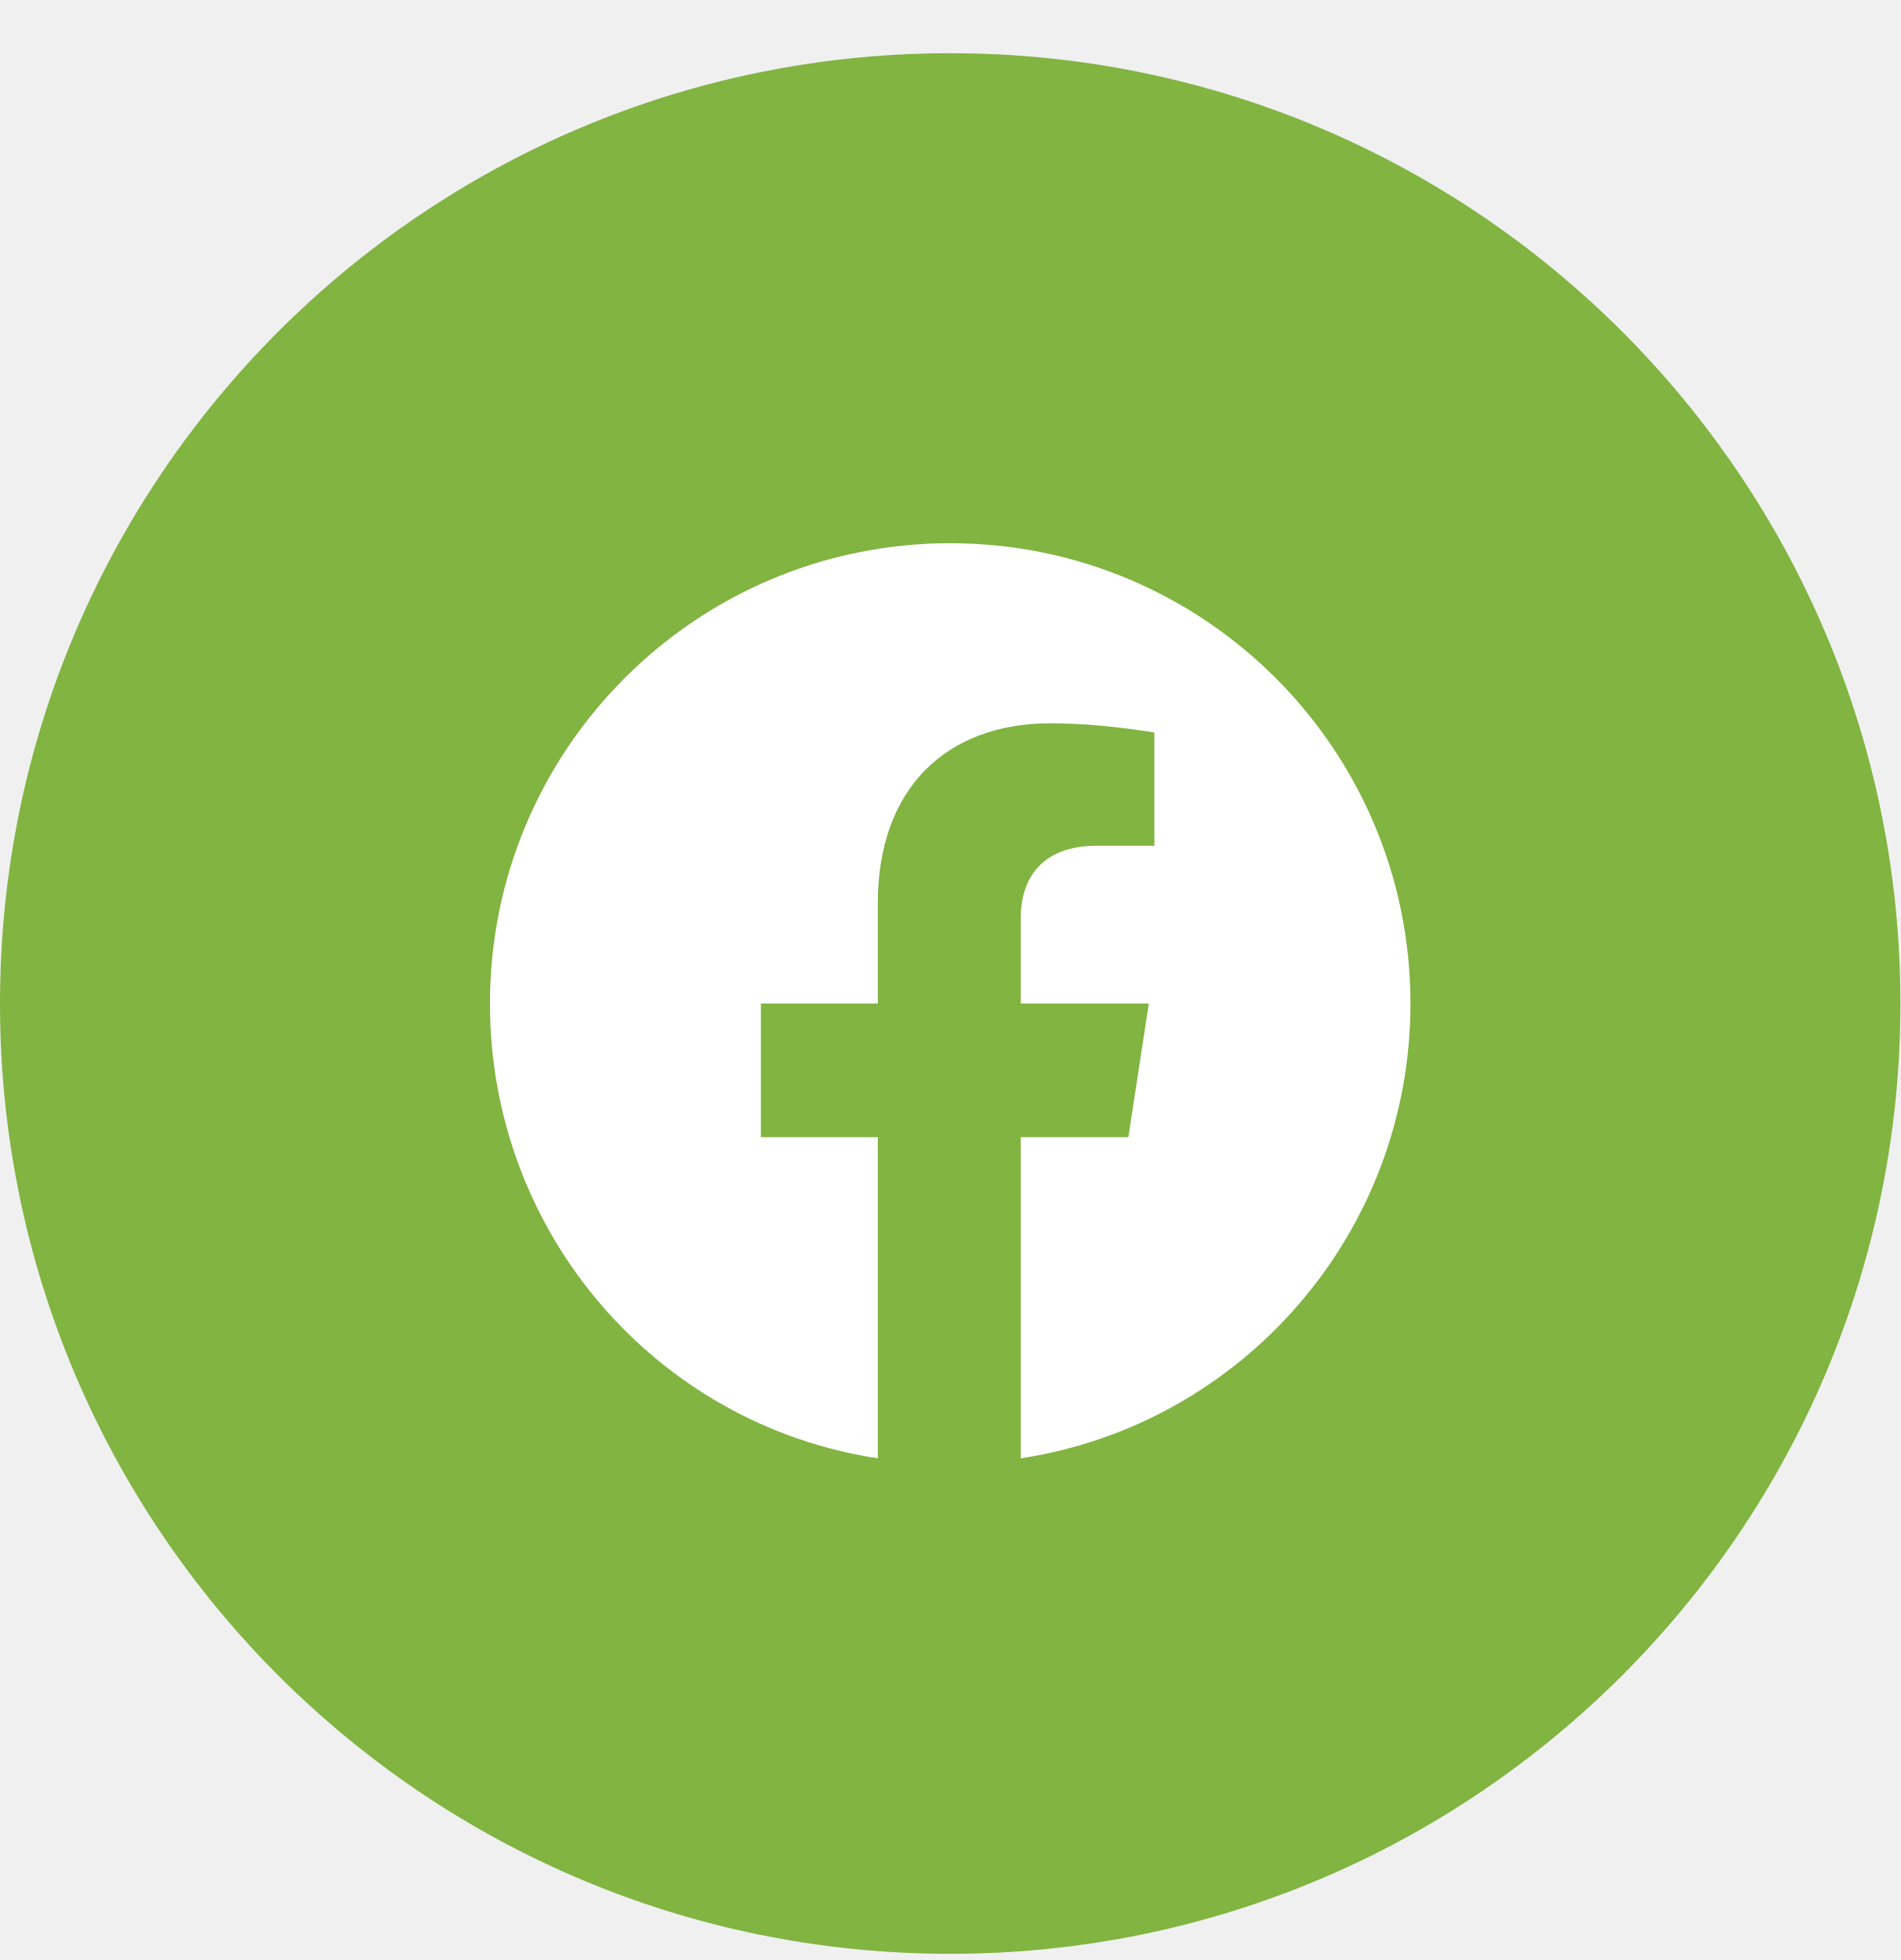
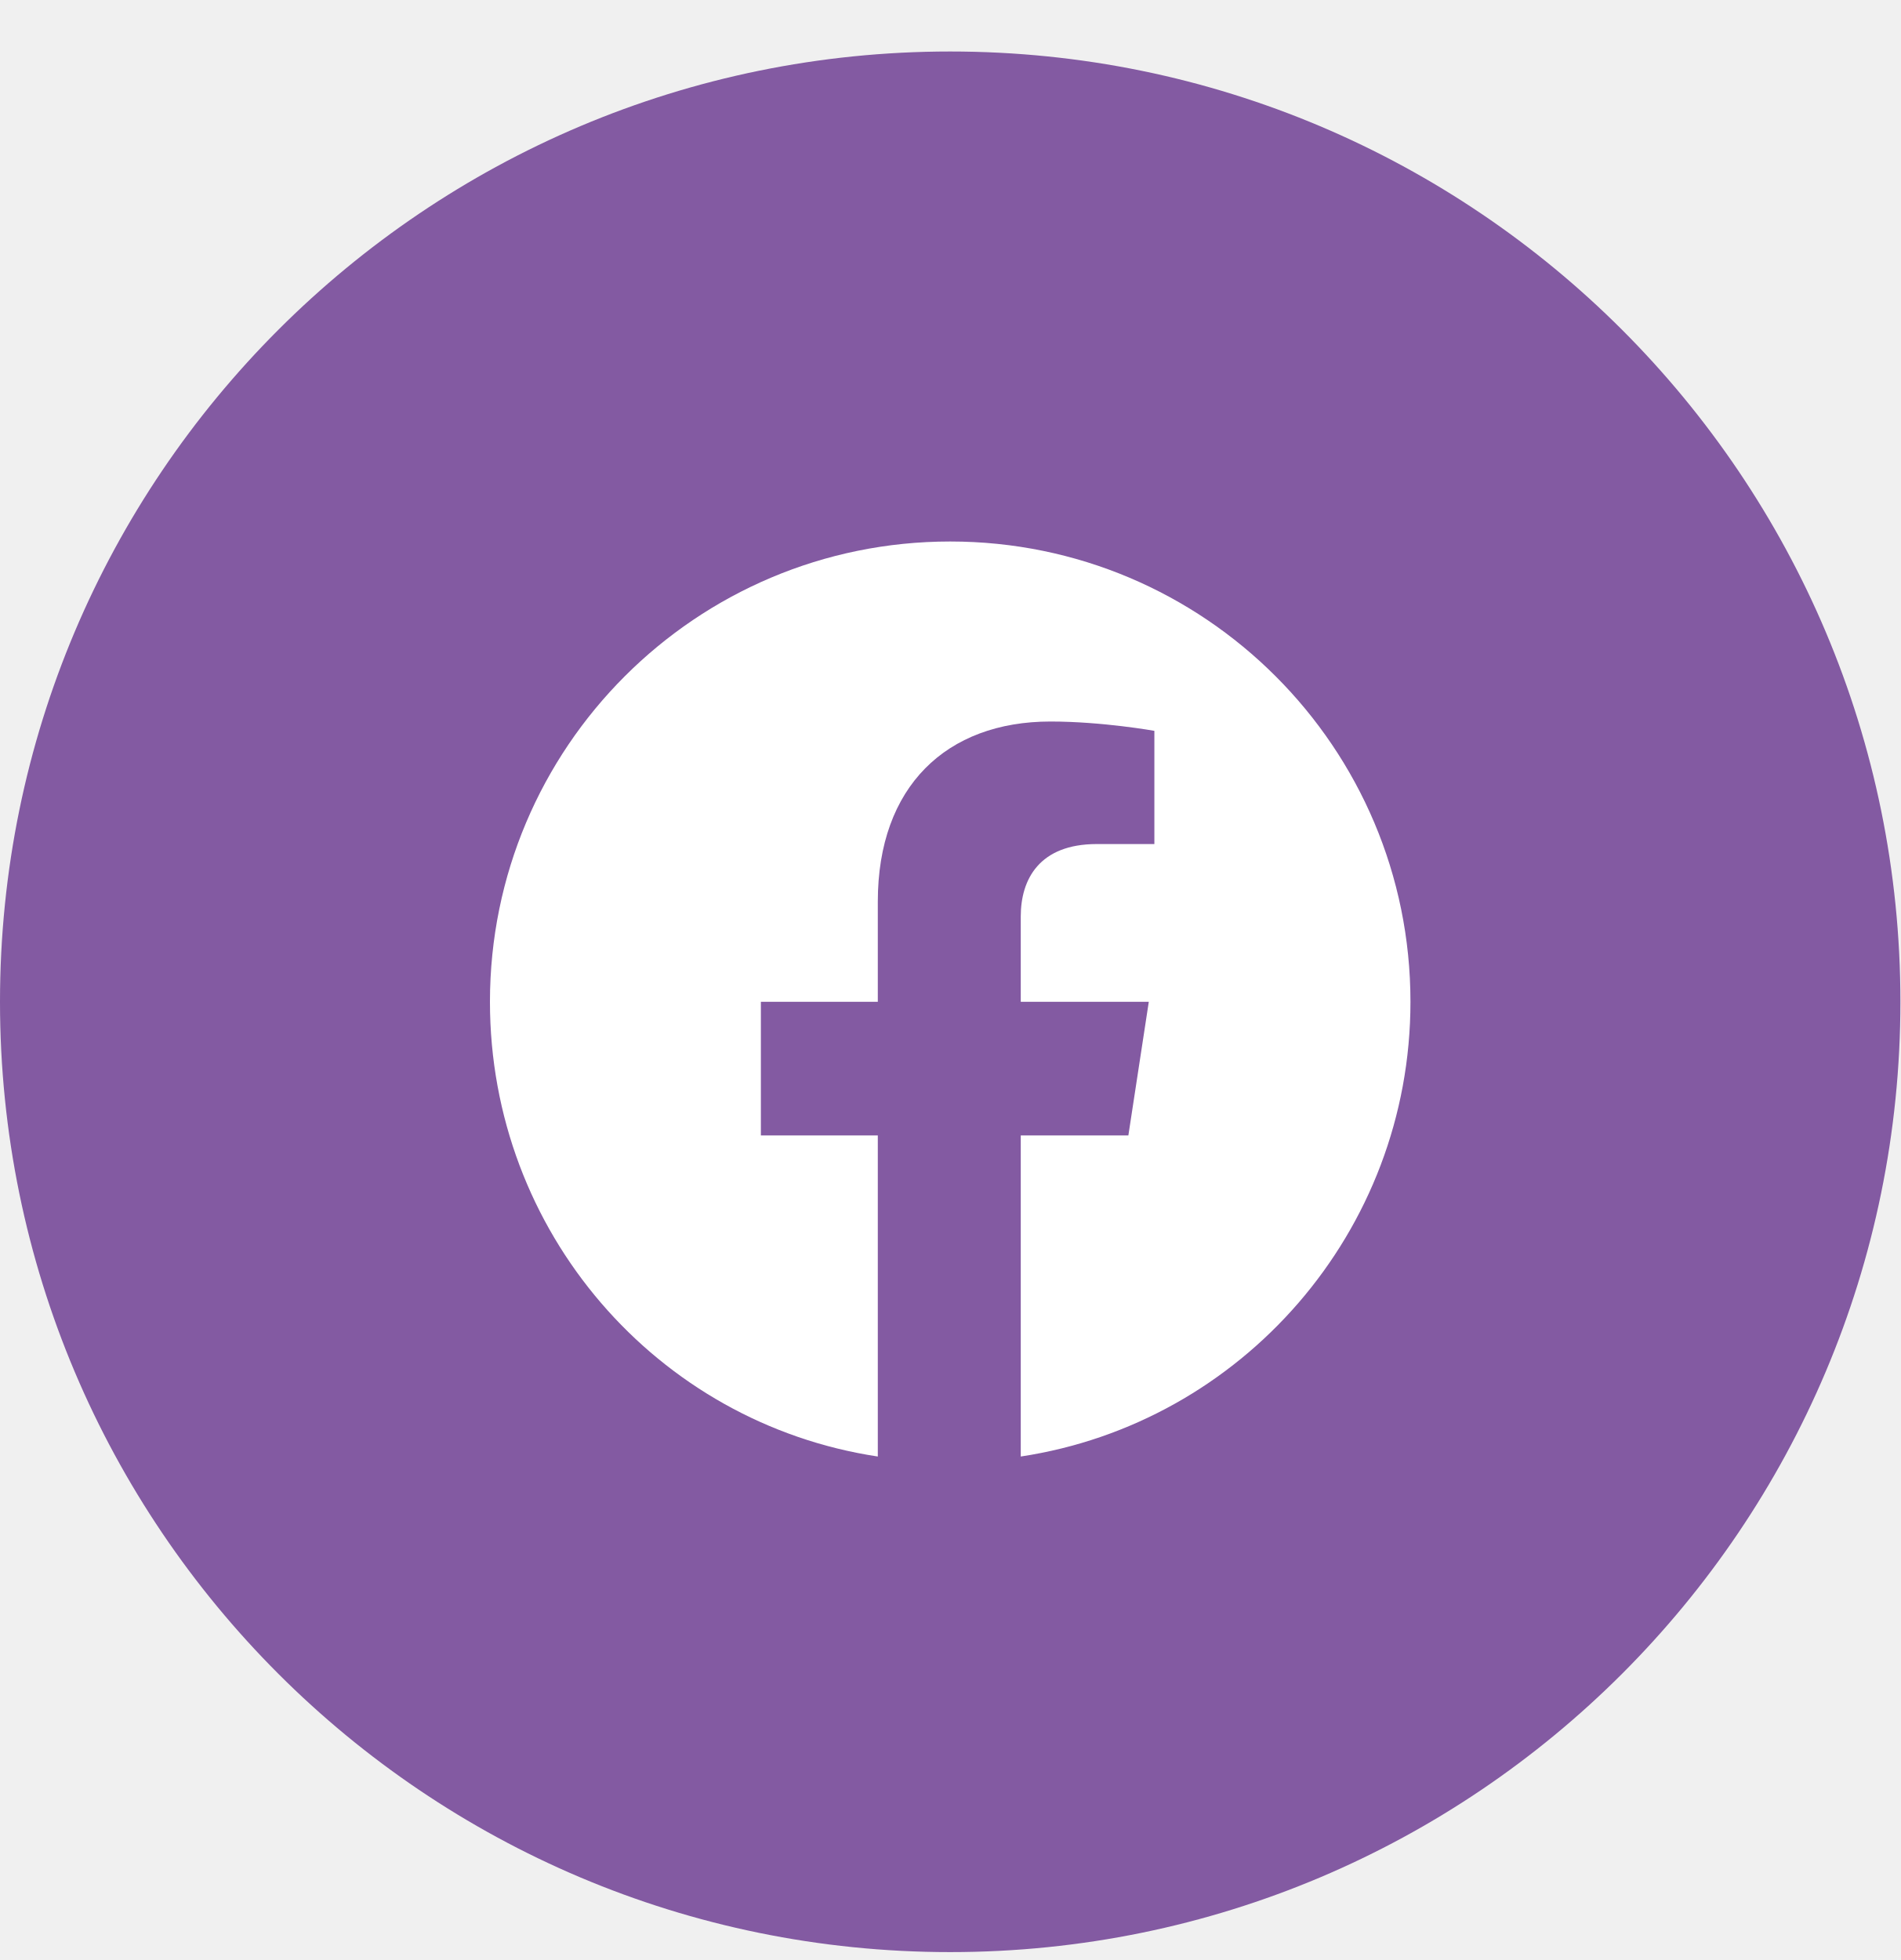
<svg xmlns="http://www.w3.org/2000/svg" width="32" height="33" viewBox="0 0 32 33" fill="none">
-   <rect y="0.896" width="32" height="32" rx="16" fill="#81B441" />
-   <path d="M23.75 16.896C23.75 20.771 20.906 23.99 17.188 24.553V19.146H19L19.344 16.896H17.188V15.459C17.188 14.834 17.5 14.24 18.469 14.24H19.438V12.334C19.438 12.334 18.562 12.178 17.688 12.178C15.938 12.178 14.781 13.271 14.781 15.209V16.896H12.812V19.146H14.781V24.553C11.062 23.99 8.25 20.771 8.25 16.896C8.25 12.615 11.719 9.146 16 9.146C20.281 9.146 23.75 12.615 23.75 16.896Z" fill="white" />
+   <rect y="0.867" width="32" height="32" rx="16" fill="#835AA2" />
+   <path d="M23.75 16.867C23.75 20.742 20.906 23.961 17.188 24.523V19.117H19L19.344 16.867H17.188V15.43C17.188 14.805 17.5 14.211 18.469 14.211H19.438V12.305C19.438 12.305 18.562 12.148 17.688 12.148C15.938 12.148 14.781 13.242 14.781 15.18V16.867H12.812V19.117H14.781V24.523C11.062 23.961 8.25 20.742 8.25 16.867C8.25 12.586 11.719 9.117 16 9.117C20.281 9.117 23.75 12.586 23.75 16.867Z" fill="white" />
</svg>
